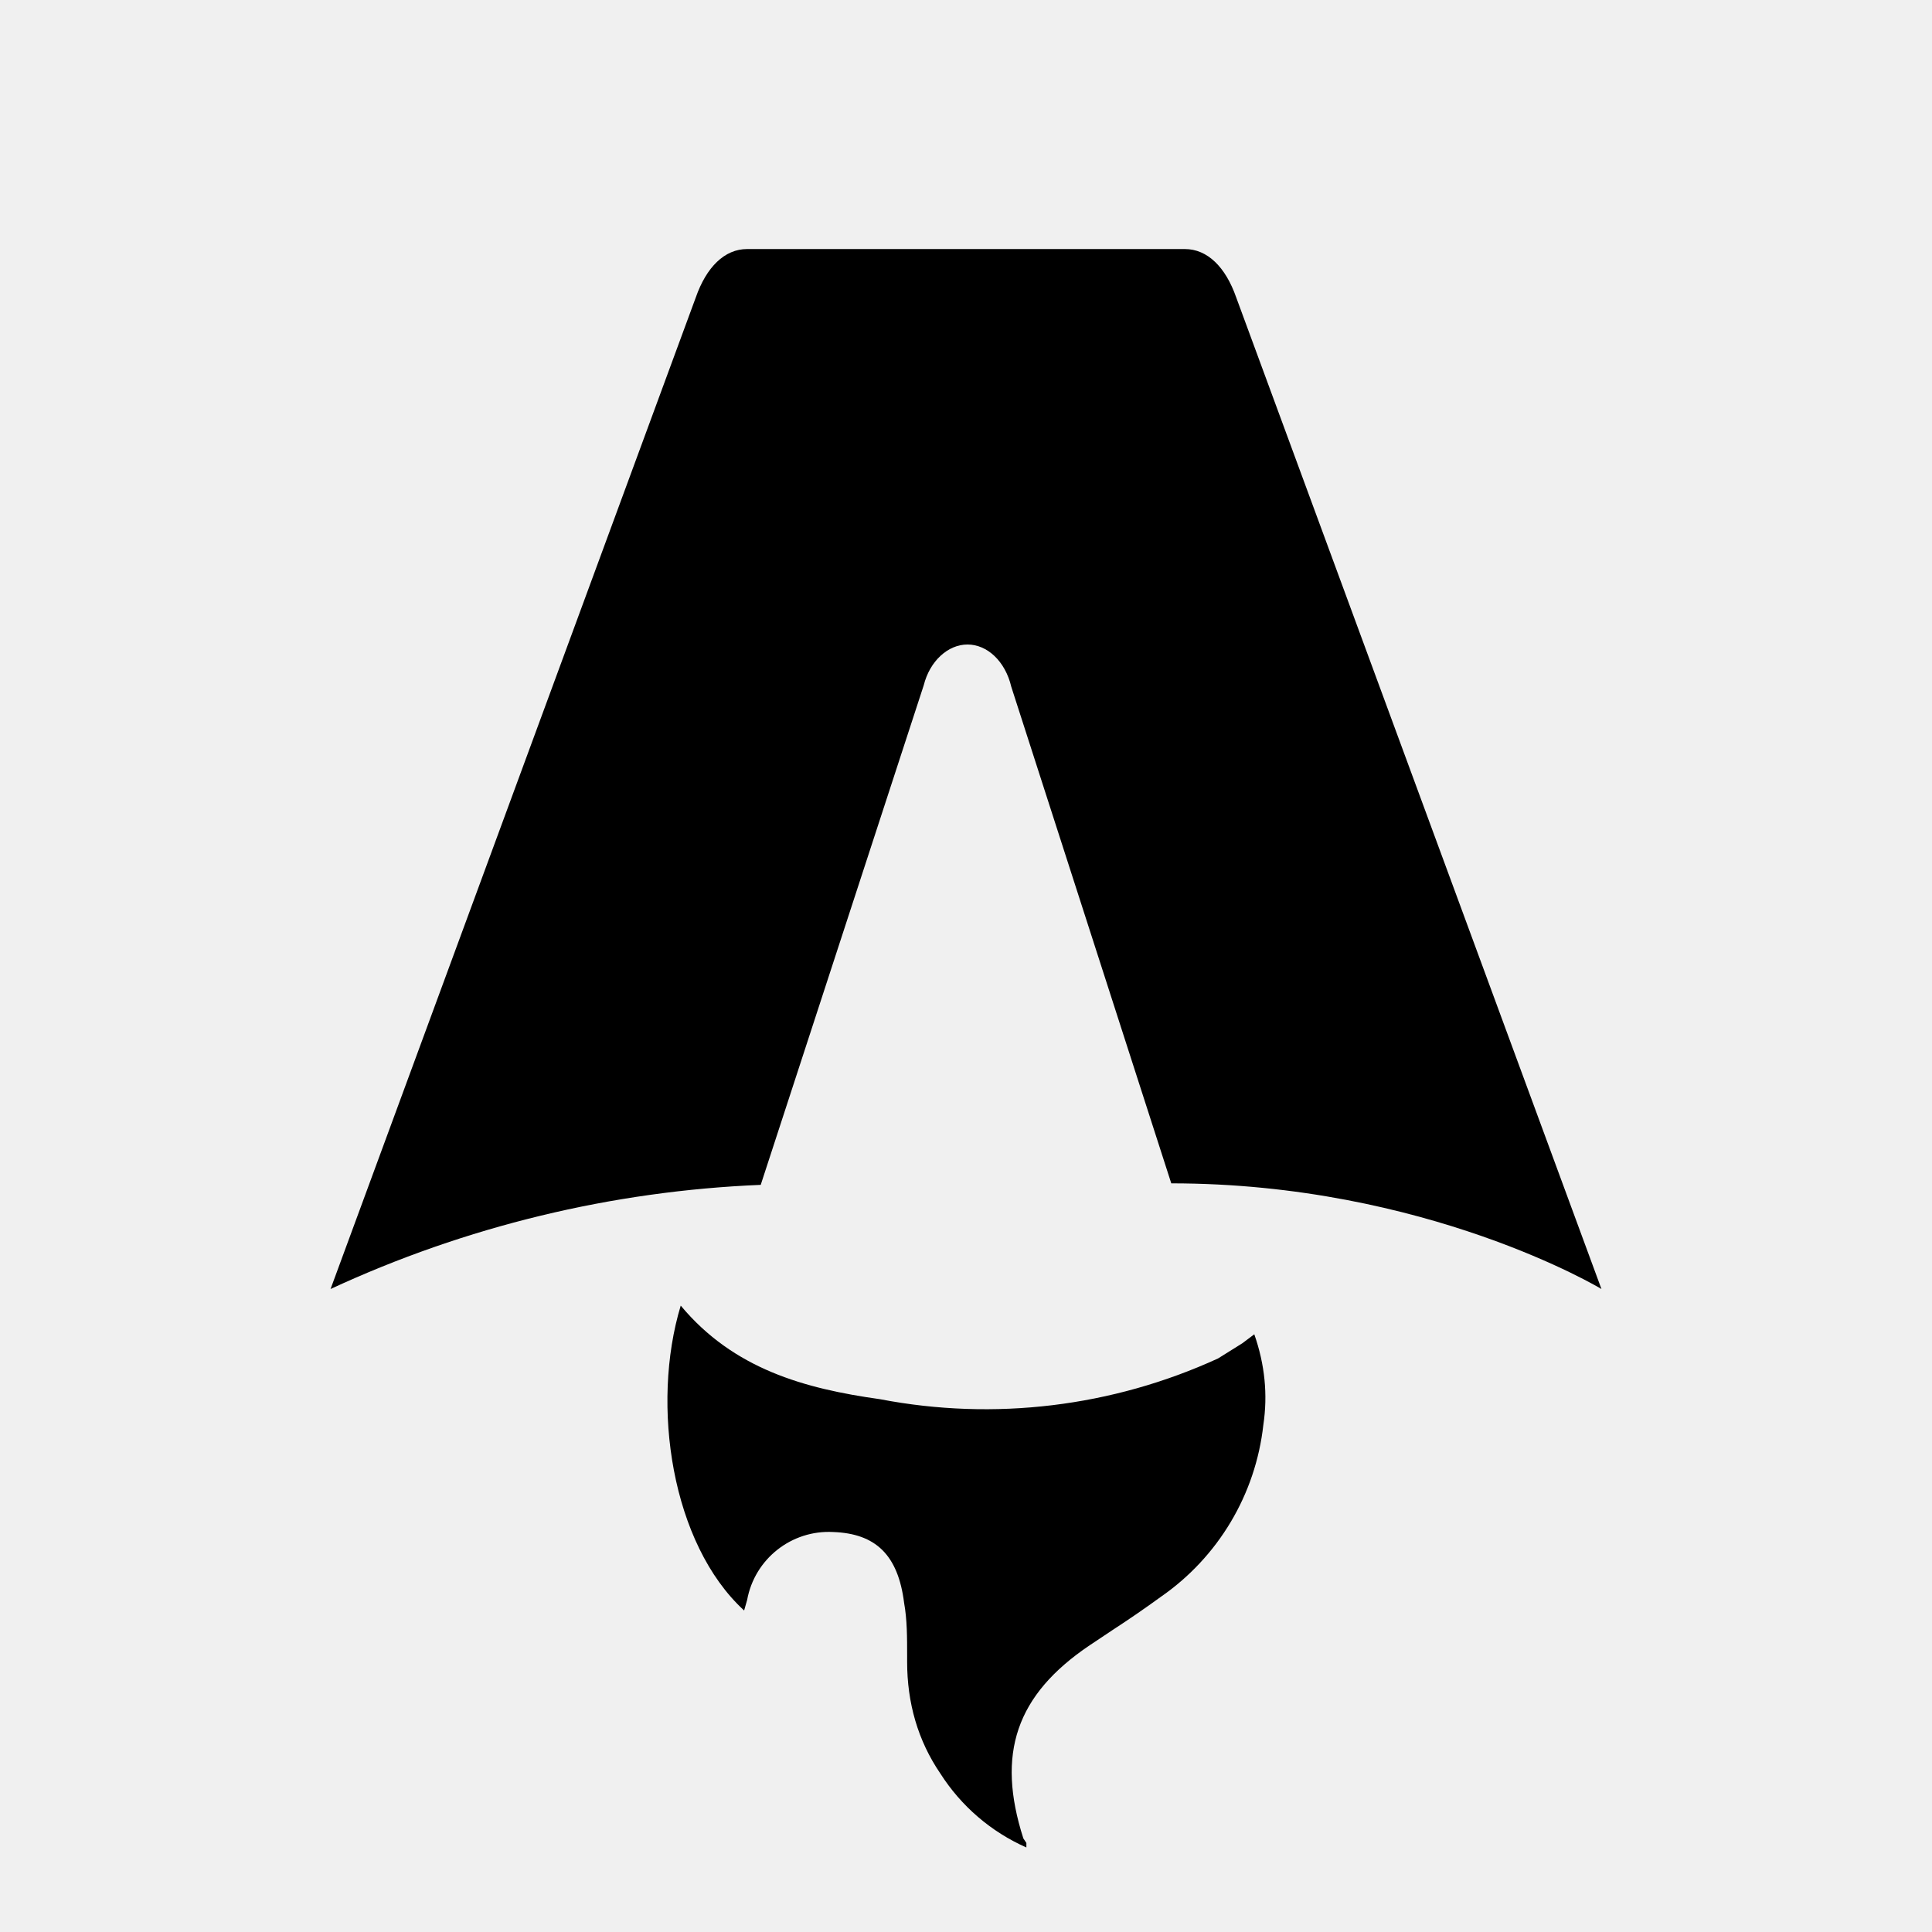
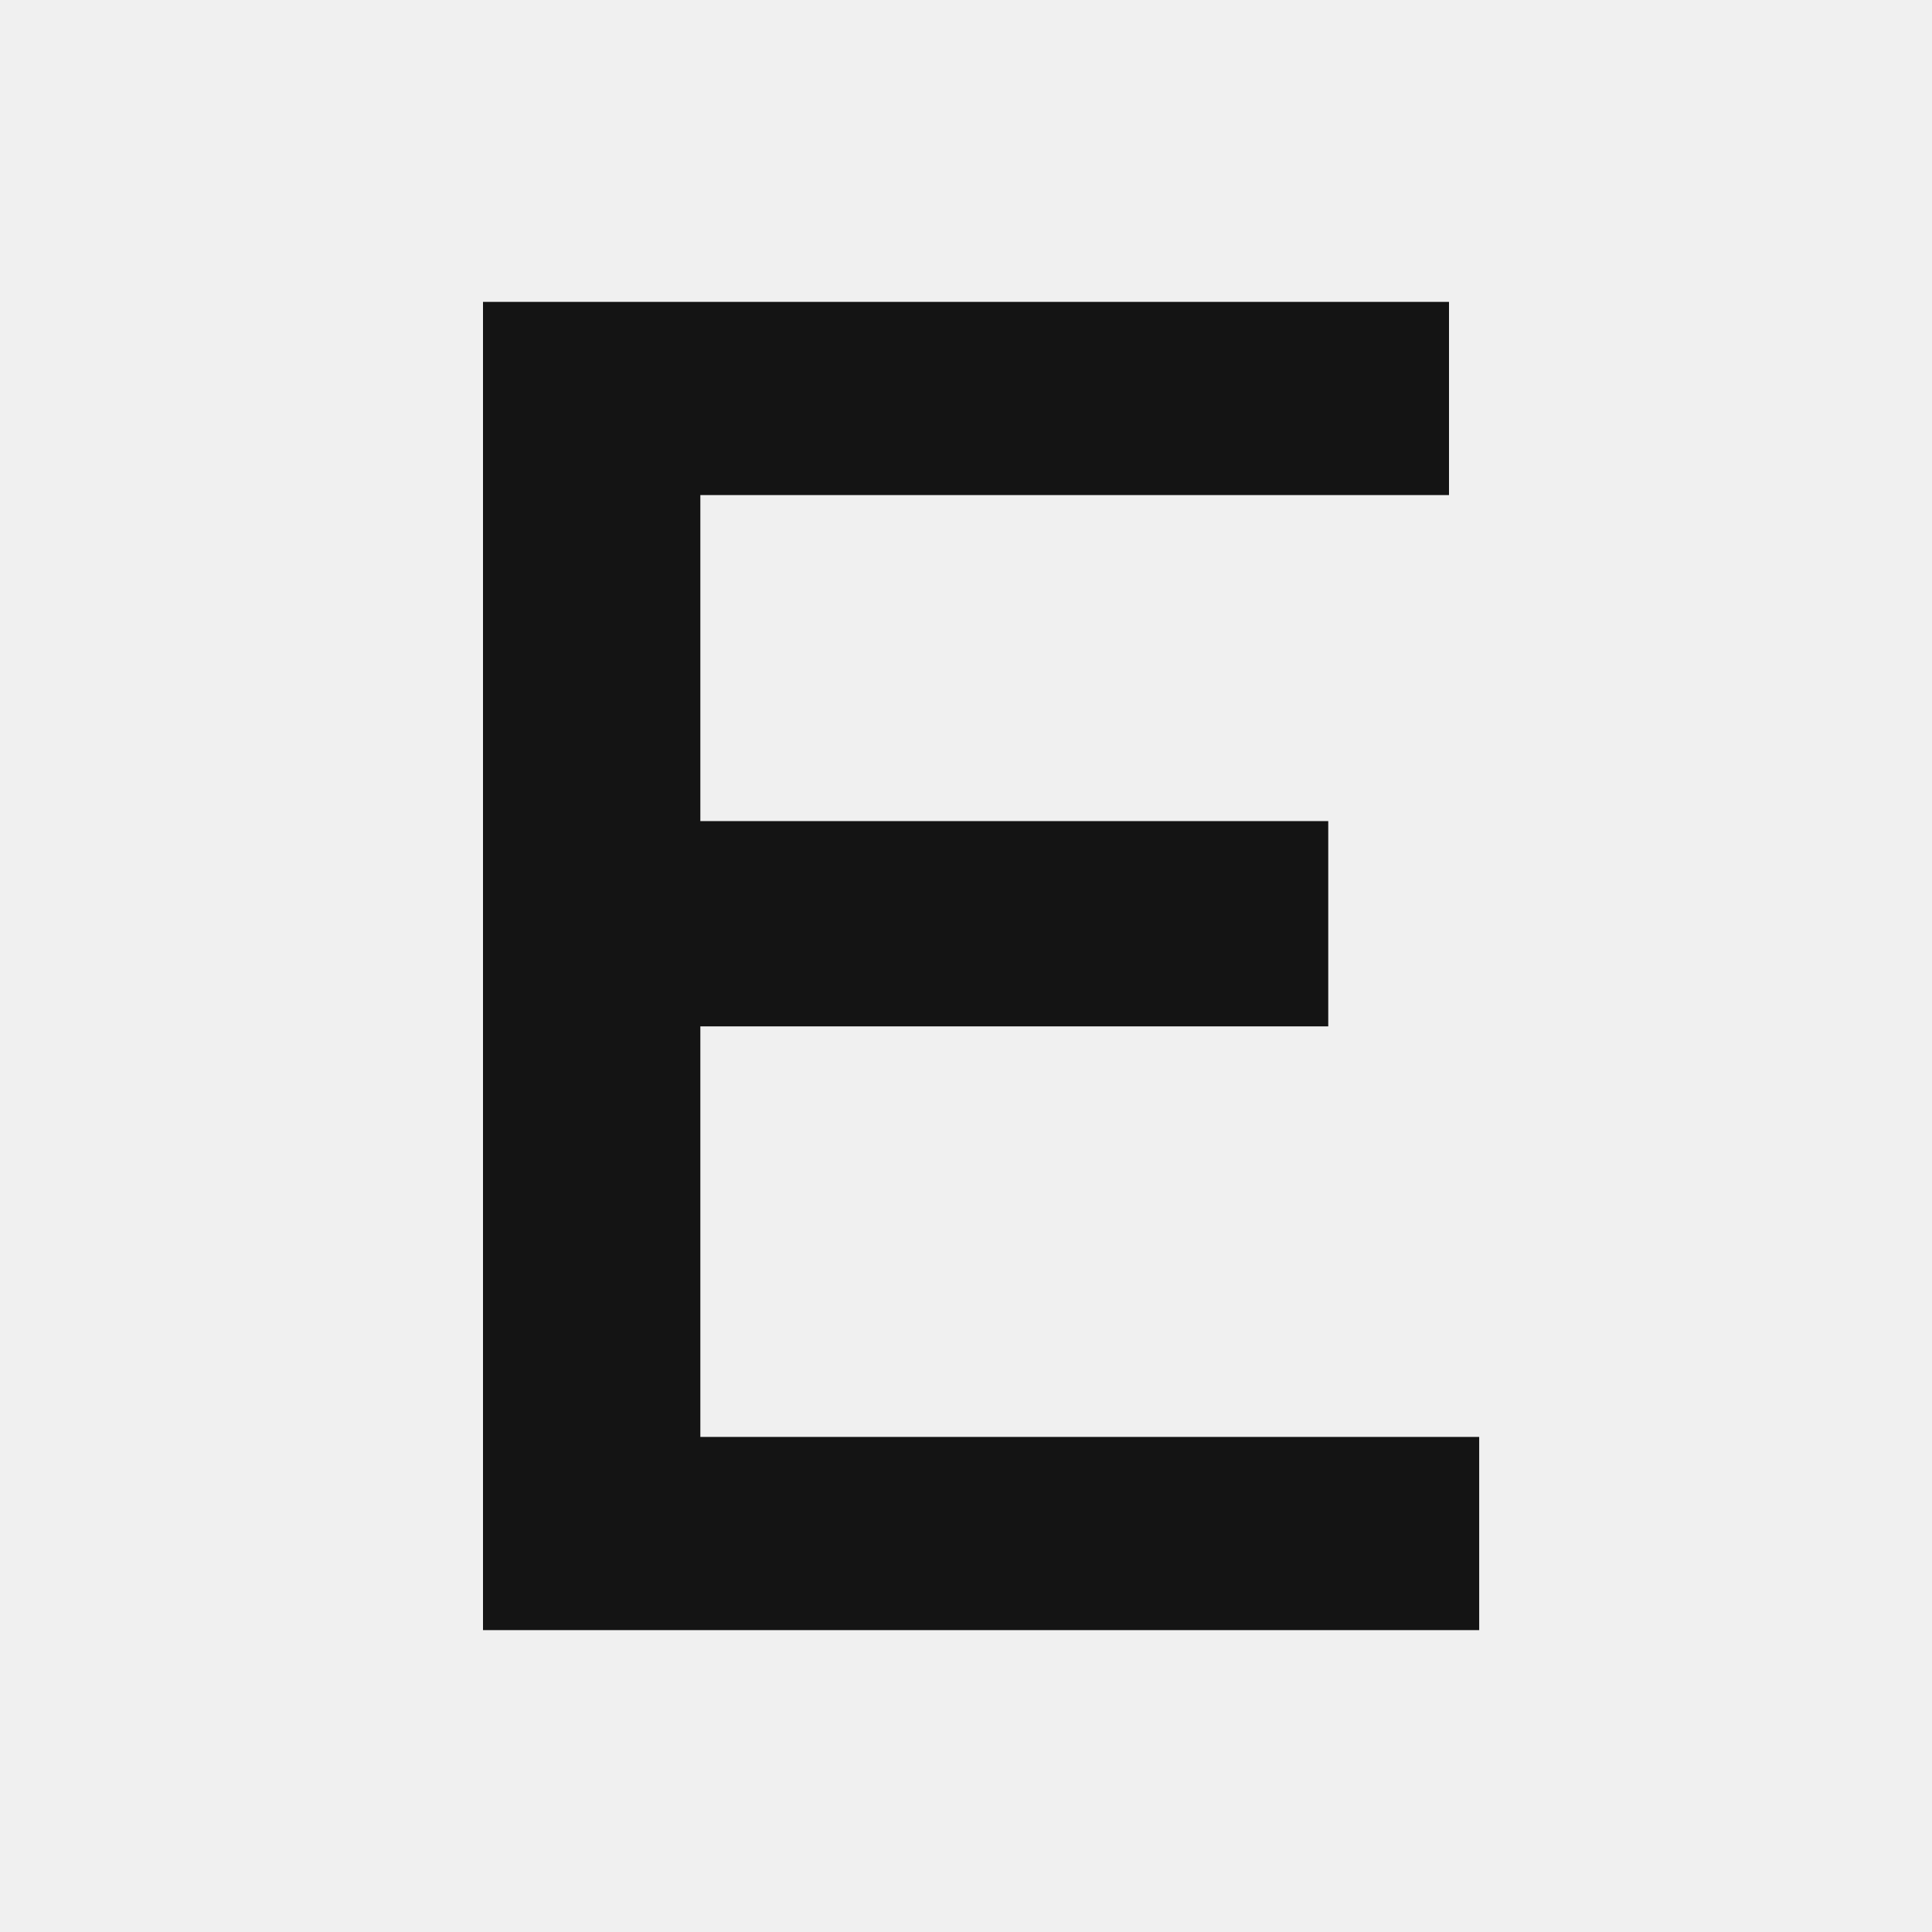
- <svg xmlns="http://www.w3.org/2000/svg" fill="none" viewBox="0 0 128 128">
-   <path d="M50.4 78.5a75.1 75.1 0 0 0-28.5 6.9l24.2-65.7c.7-2 1.9-3.2 3.4-3.2h29c1.5 0 2.7 1.2 3.4 3.2l24.2 65.7s-11.6-7-28.5-7L67 45.5c-.4-1.7-1.6-2.8-2.9-2.8-1.3 0-2.5 1.1-2.9 2.7L50.4 78.5Zm-1.1 28.2Zm-4.2-20.2c-2 6.6-.6 15.8 4.2 20.2a17.5 17.5 0 0 1 .2-.7 5.5 5.5 0 0 1 5.7-4.5c2.8.1 4.3 1.5 4.7 4.7.2 1.1.2 2.3.2 3.5v.4c0 2.7.7 5.2 2.2 7.4a13 13 0 0 0 5.7 4.9v-.3l-.2-.3c-1.8-5.6-.5-9.5 4.4-12.8l1.5-1a73 73 0 0 0 3.2-2.2 16 16 0 0 0 6.8-11.4c.3-2 .1-4-.6-6l-.8.6-1.6 1a37 37 0 0 1-22.4 2.7c-5-.7-9.7-2-13.2-6.2Z" />
+ <svg xmlns="http://www.w3.org/2000/svg" viewBox="0 0 32 32" fill="none">
+   <path fill="#141414" d="M8 5h16v3.2H11.6v5.4H22V17H11.6v6.8H24.5V27H8V5Z" />
  <style>
-         path { fill: #000; }
-         @media (prefers-color-scheme: dark) {
-             path { fill: #FFF; }
-         }
-     </style>
+ 		@media (prefers-color-scheme: dark) {
+ 			path { fill: #ffffff; }
+ 		}
+ 	</style>
</svg>
